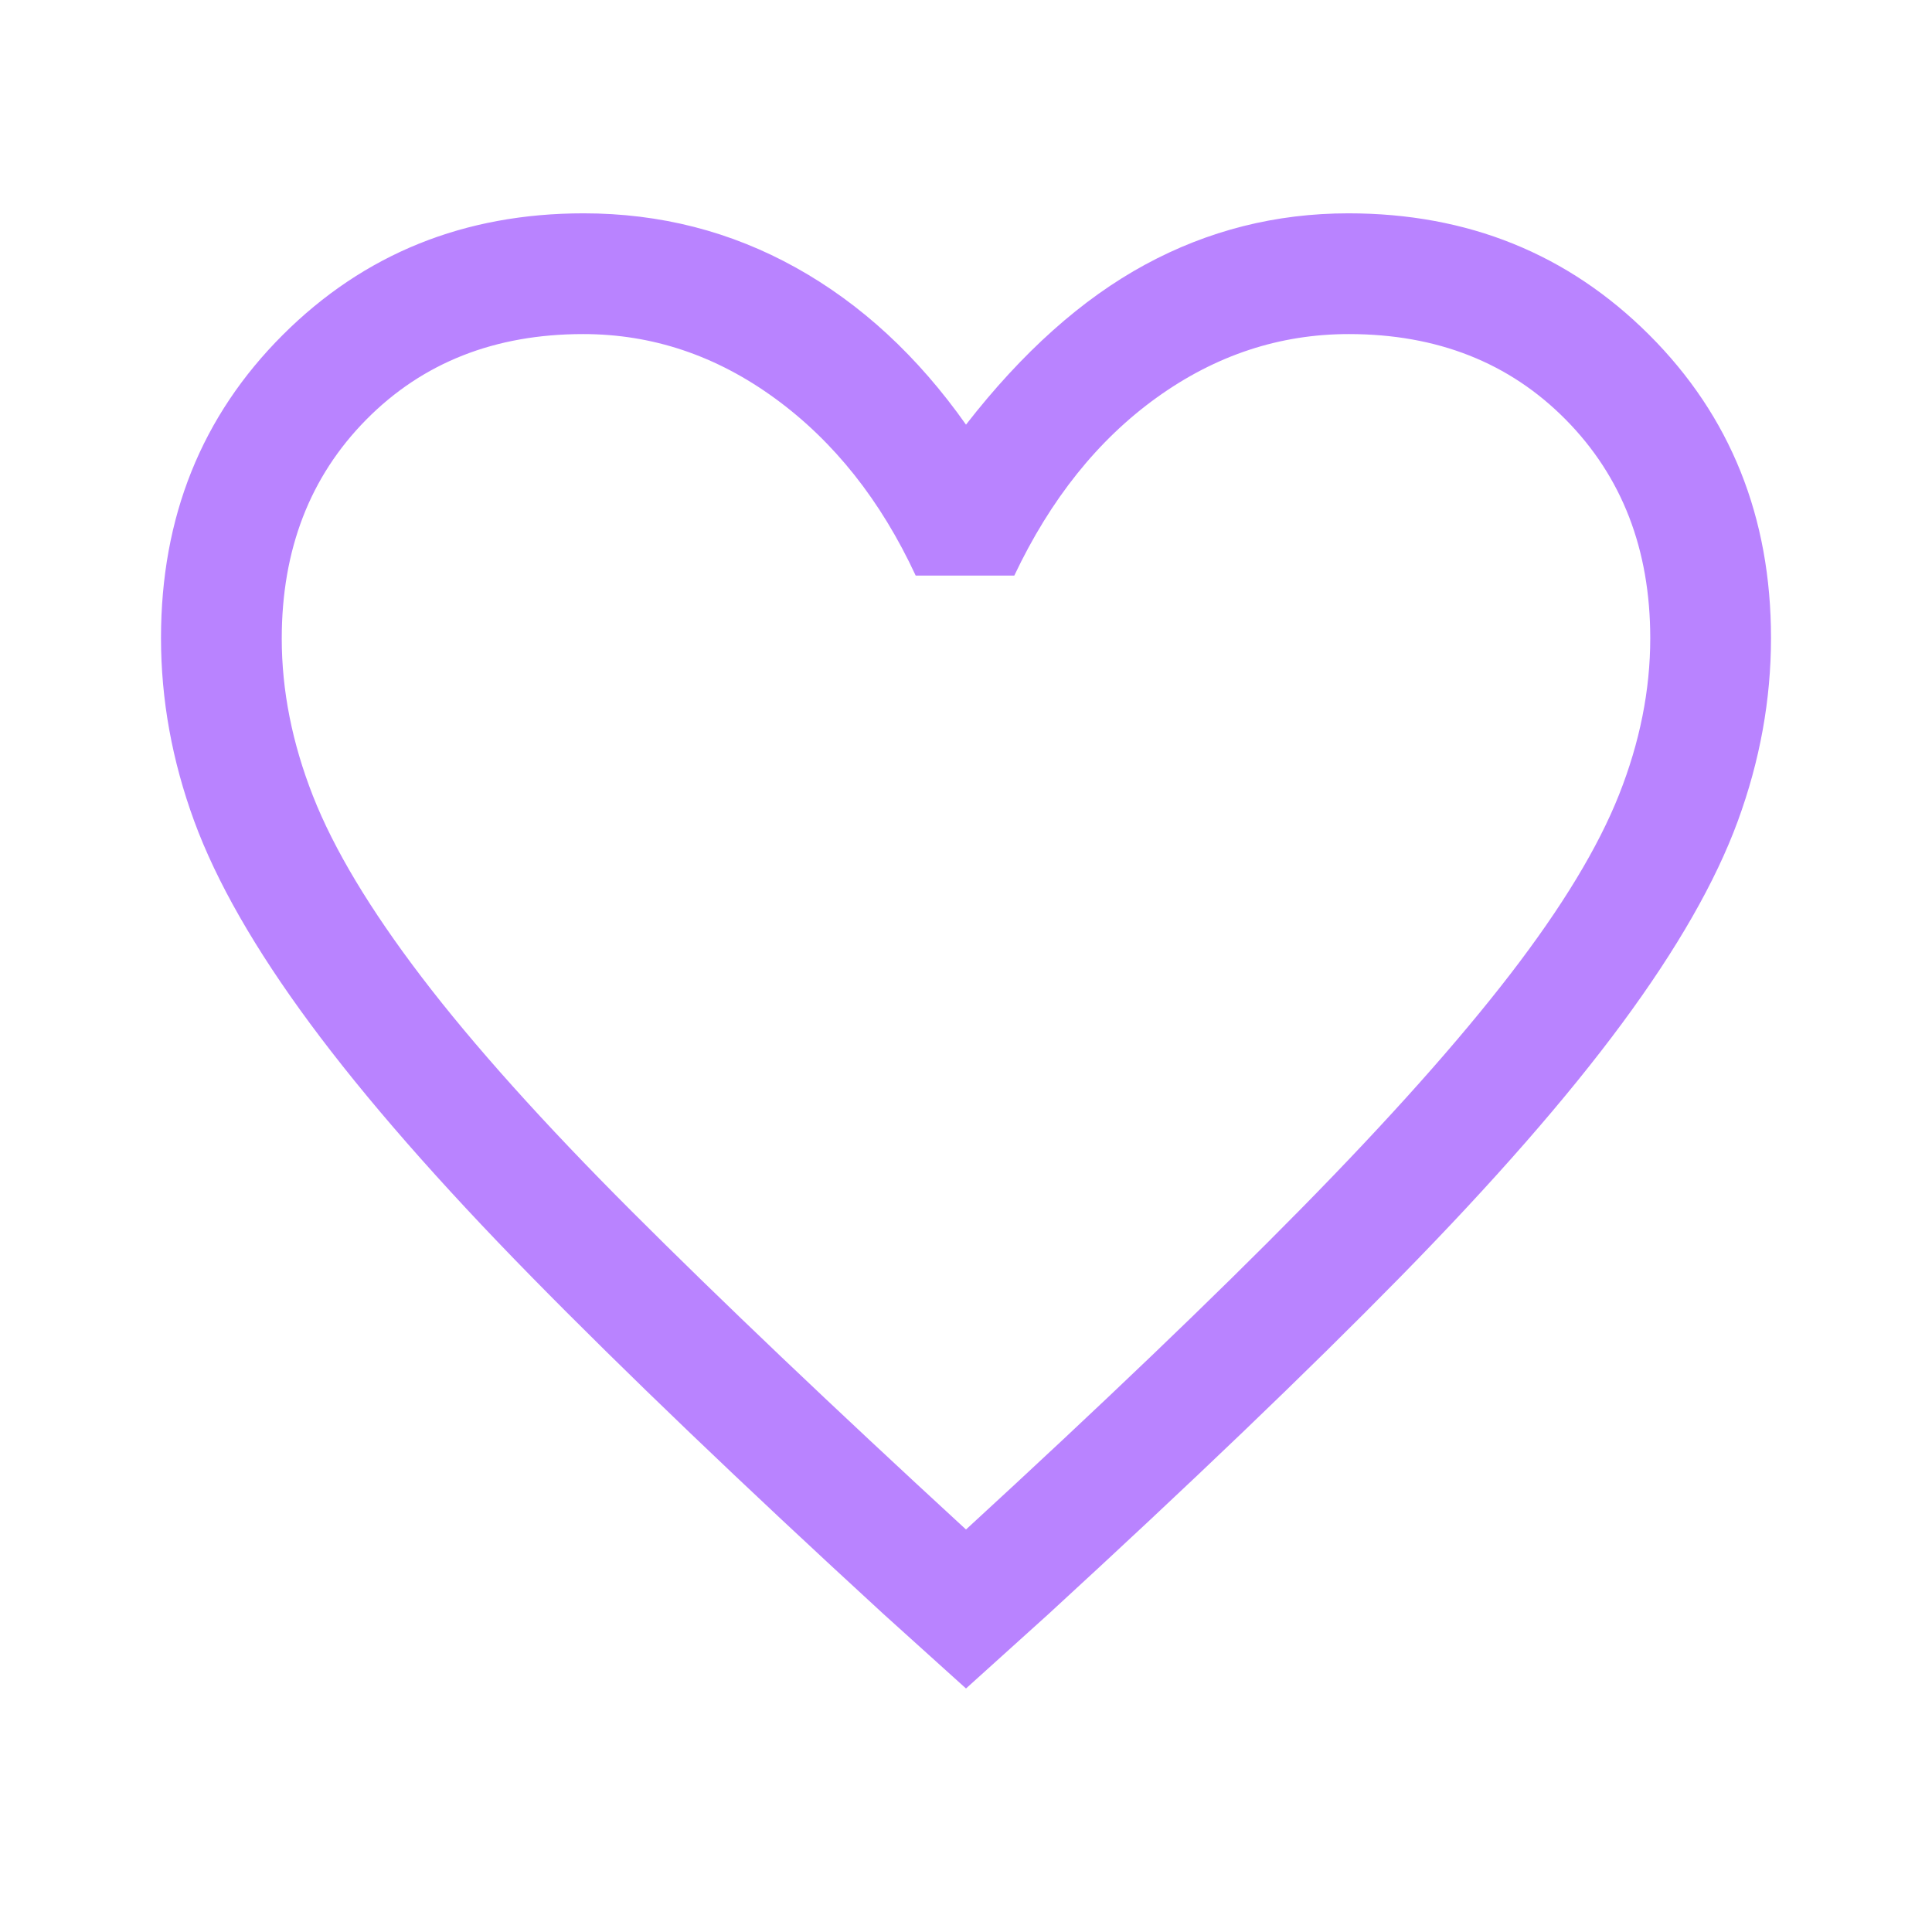
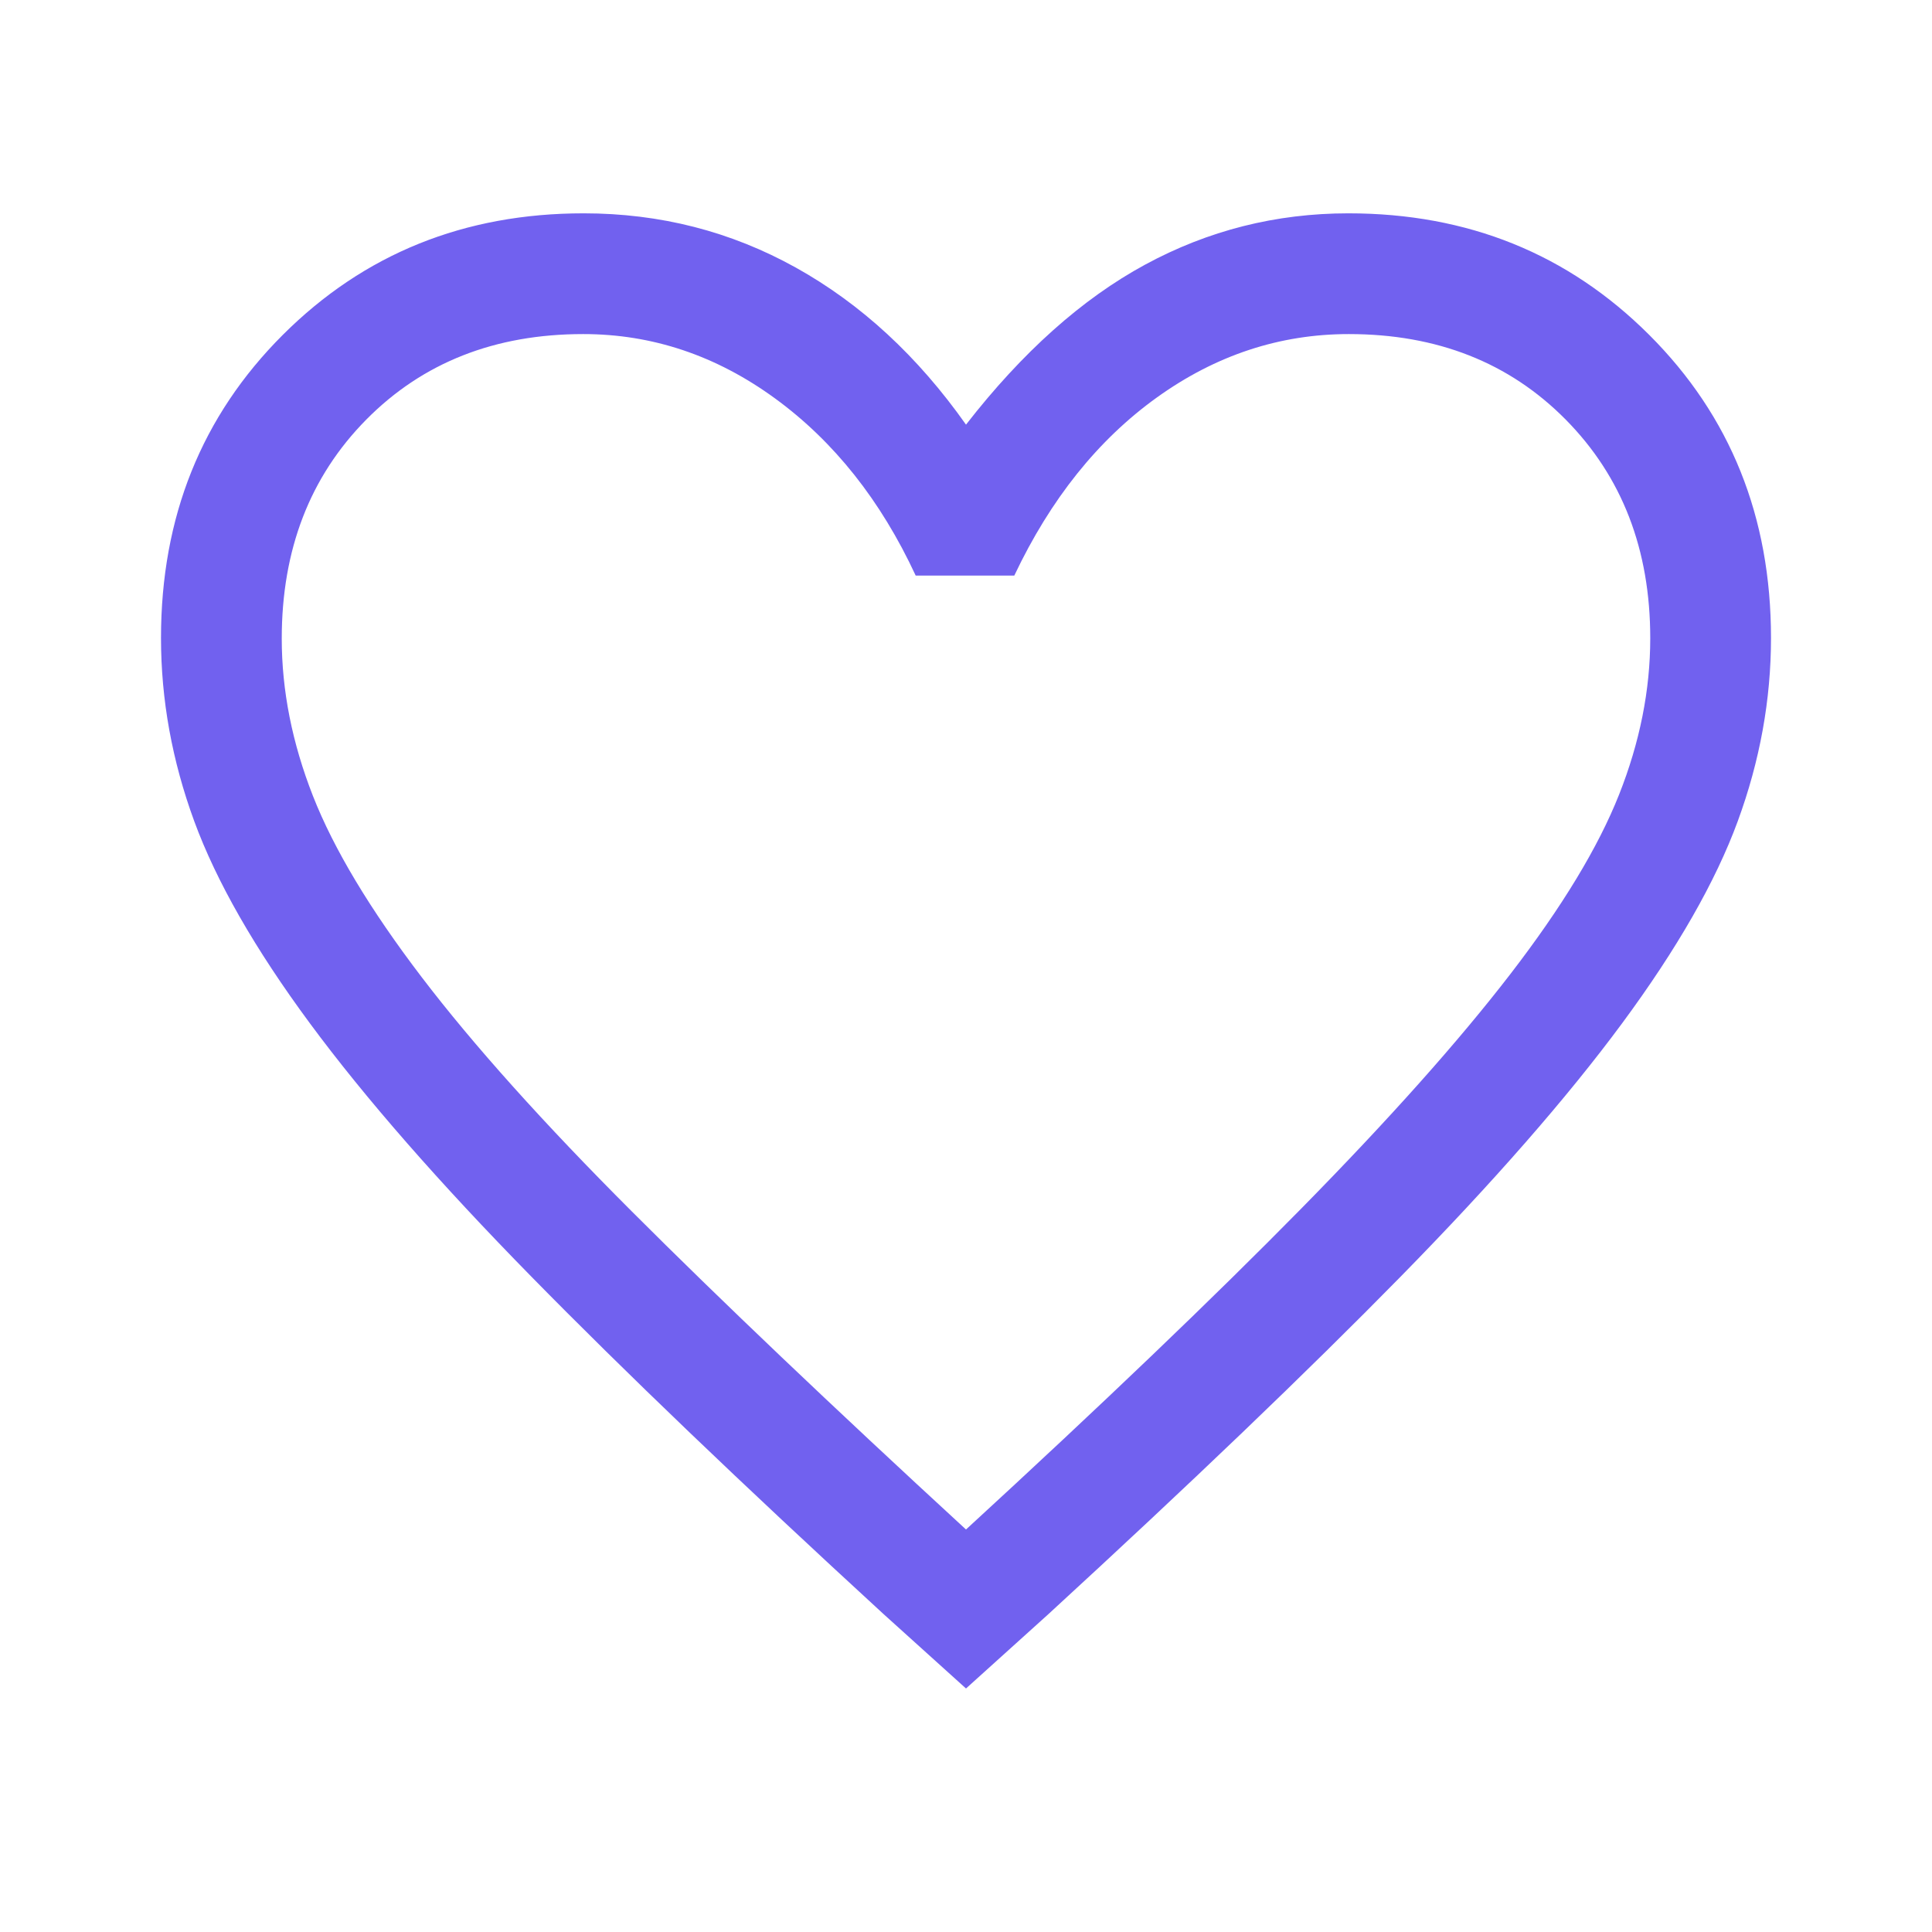
- <svg xmlns="http://www.w3.org/2000/svg" height="48px" viewBox="0 -960 960 960" width="48px" fill="#B983FF">
+ <svg xmlns="http://www.w3.org/2000/svg" height="48px" viewBox="0 -960 960 960" width="48px" fill="#7161EF">
  <path d="m480-121-41-37q-105.77-97.12-174.88-167.56Q195-396 154-451.5T96.5-552Q80-597 80-643q0-90.15 60.5-150.58Q201-854 290-854q57 0 105.5 27t84.5 78q42-54 89-79.5T670-854q89 0 149.5 60.42Q880-733.15 880-643q0 46-16.5 91T806-451.5Q765-396 695.88-325.56 626.77-255.12 521-158l-41 37Zm0-79q101.24-93 166.62-159.5Q712-426 750.5-476t54-89.14q15.5-39.13 15.5-77.72 0-66.14-42-108.64T670.22-794q-51.52 0-95.37 31.5T504-674h-49q-26-56-69.85-88-43.85-32-95.37-32Q224-794 182-751.5t-42 108.82q0 38.68 15.5 78.18 15.5 39.5 54 90T314-358q66 66 166 158Zm0-297Z" />
</svg>
